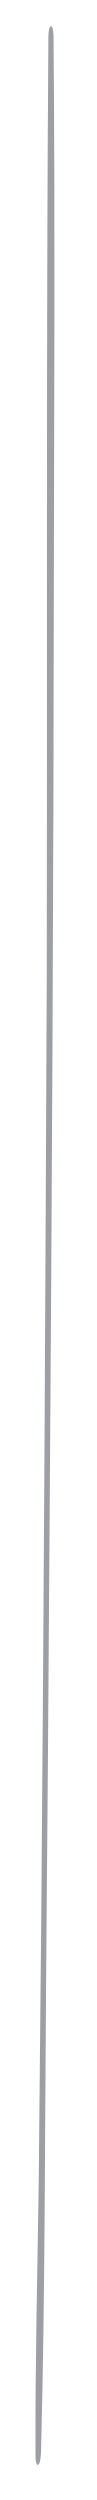
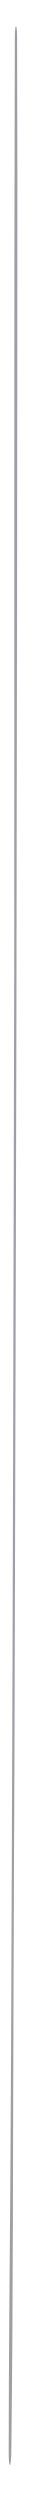
- <svg xmlns="http://www.w3.org/2000/svg" version="1.1" id="Layer_1" x="0px" y="0px" viewBox="0 0 29.9 775.2" style="enable-background:new 0 0 29.9 775.2;" xml:space="preserve">
+ <svg xmlns="http://www.w3.org/2000/svg" version="1.1" id="Layer_1" x="0px" y="0px" viewBox="0 0 8.7 775.2" style="enable-background:new 0 0 8.7 775.2;" xml:space="preserve">
  <style type="text/css">
	.st0{fill:#9E9EA5;}
</style>
-   <path class="st0" d="M12.7,760.8c1.3-48.3,1.2-98.1,1.6-146.7c0.4-48.1,0.8-96.2,1.1-144.3c0.7-97.1,1.2-194.1,1.3-291.2  c0.1-55.6,0.4-111.5-0.1-167.1c0-4.5-1.6-4.5-1.6,0c-0.7,97-0.3,194.2-0.5,291.2c-0.4,97.1-0.9,194.1-1.7,291.1  c-0.3,27.8-0.5,55.7-0.8,83.5C11.6,705,10.9,733,11,760.8C10.9,765.6,12.5,765.4,12.7,760.8z" />
+   <path class="st0" d="M3.5,760.8c0.6-48.3,0.5-98.1,0.7-146.7c0.2-48.1,0.4-96.2,0.5-144.3C5,372.7,5.2,275.7,5.3,178.6  c0-55.6,0.2-111.5,0-167.1c0-4.5-0.7-4.5-0.7,0c-0.3,97-0.1,194.2-0.2,291.2c-0.2,97.1-0.4,194.1-0.8,291.1  c-0.1,27.8-0.2,55.7-0.4,83.5C3,705,2.7,733,2.7,760.8C2.7,765.6,3.4,765.4,3.5,760.8z" />
</svg>
